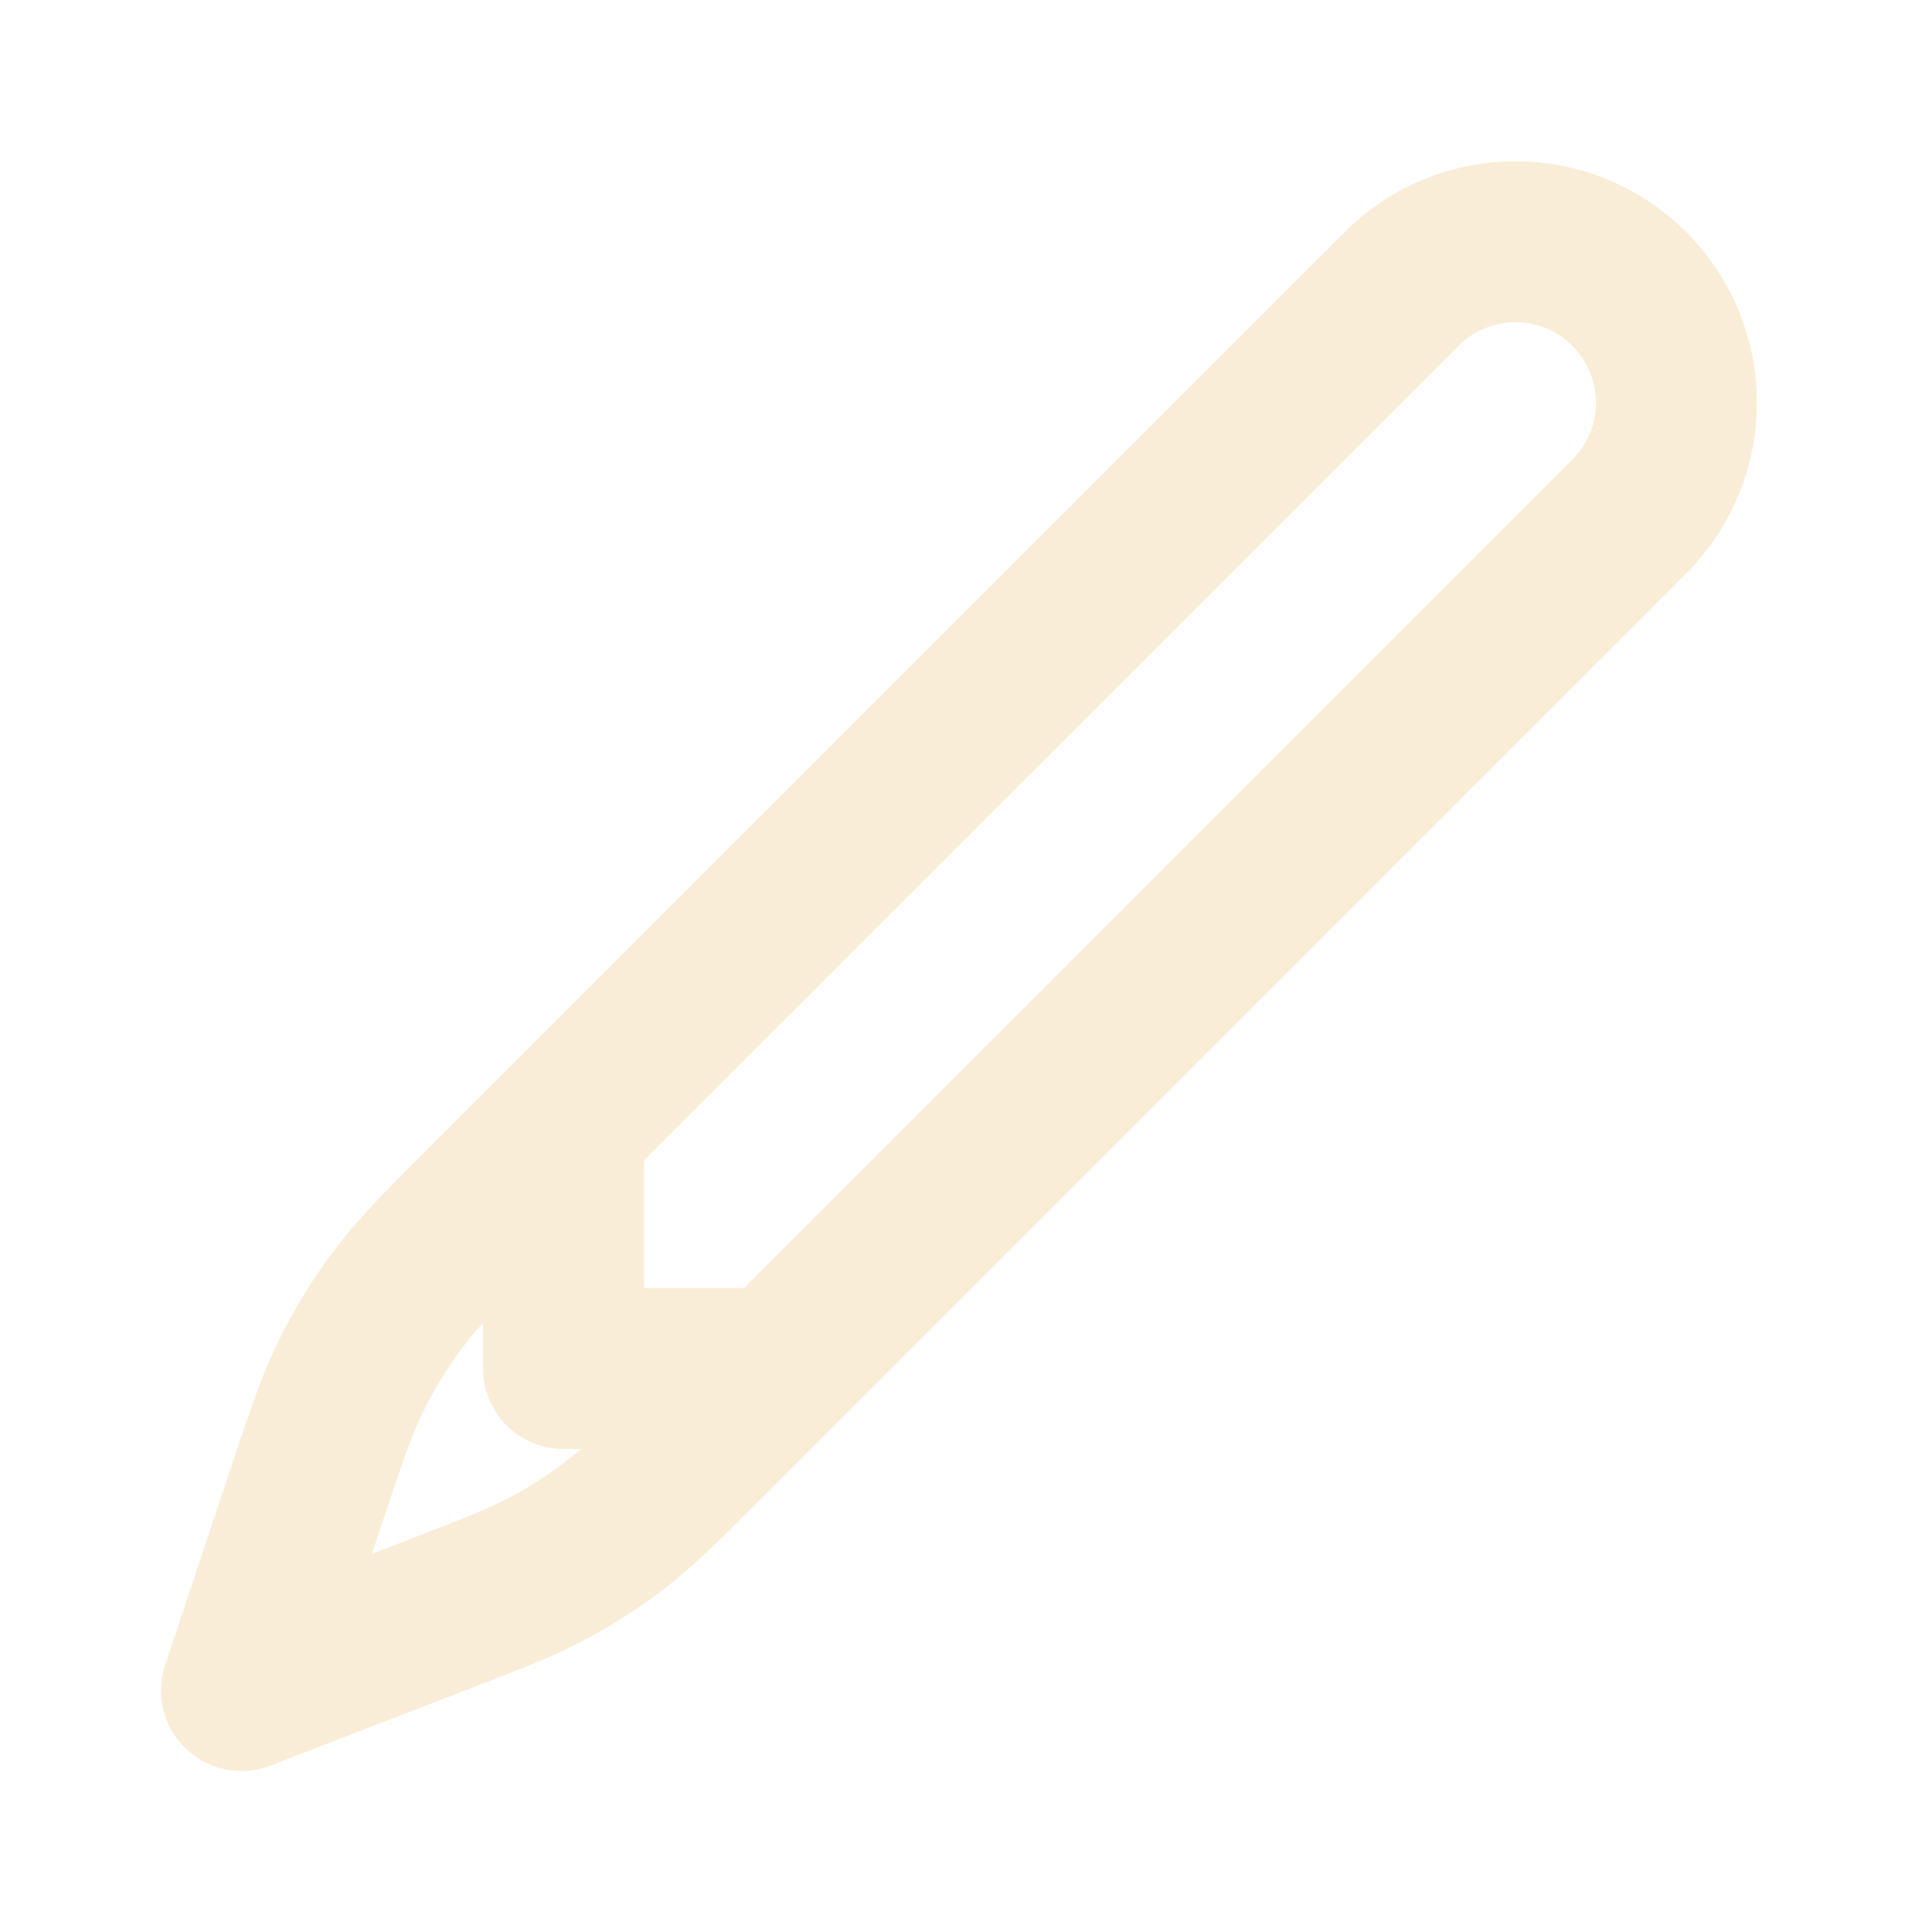
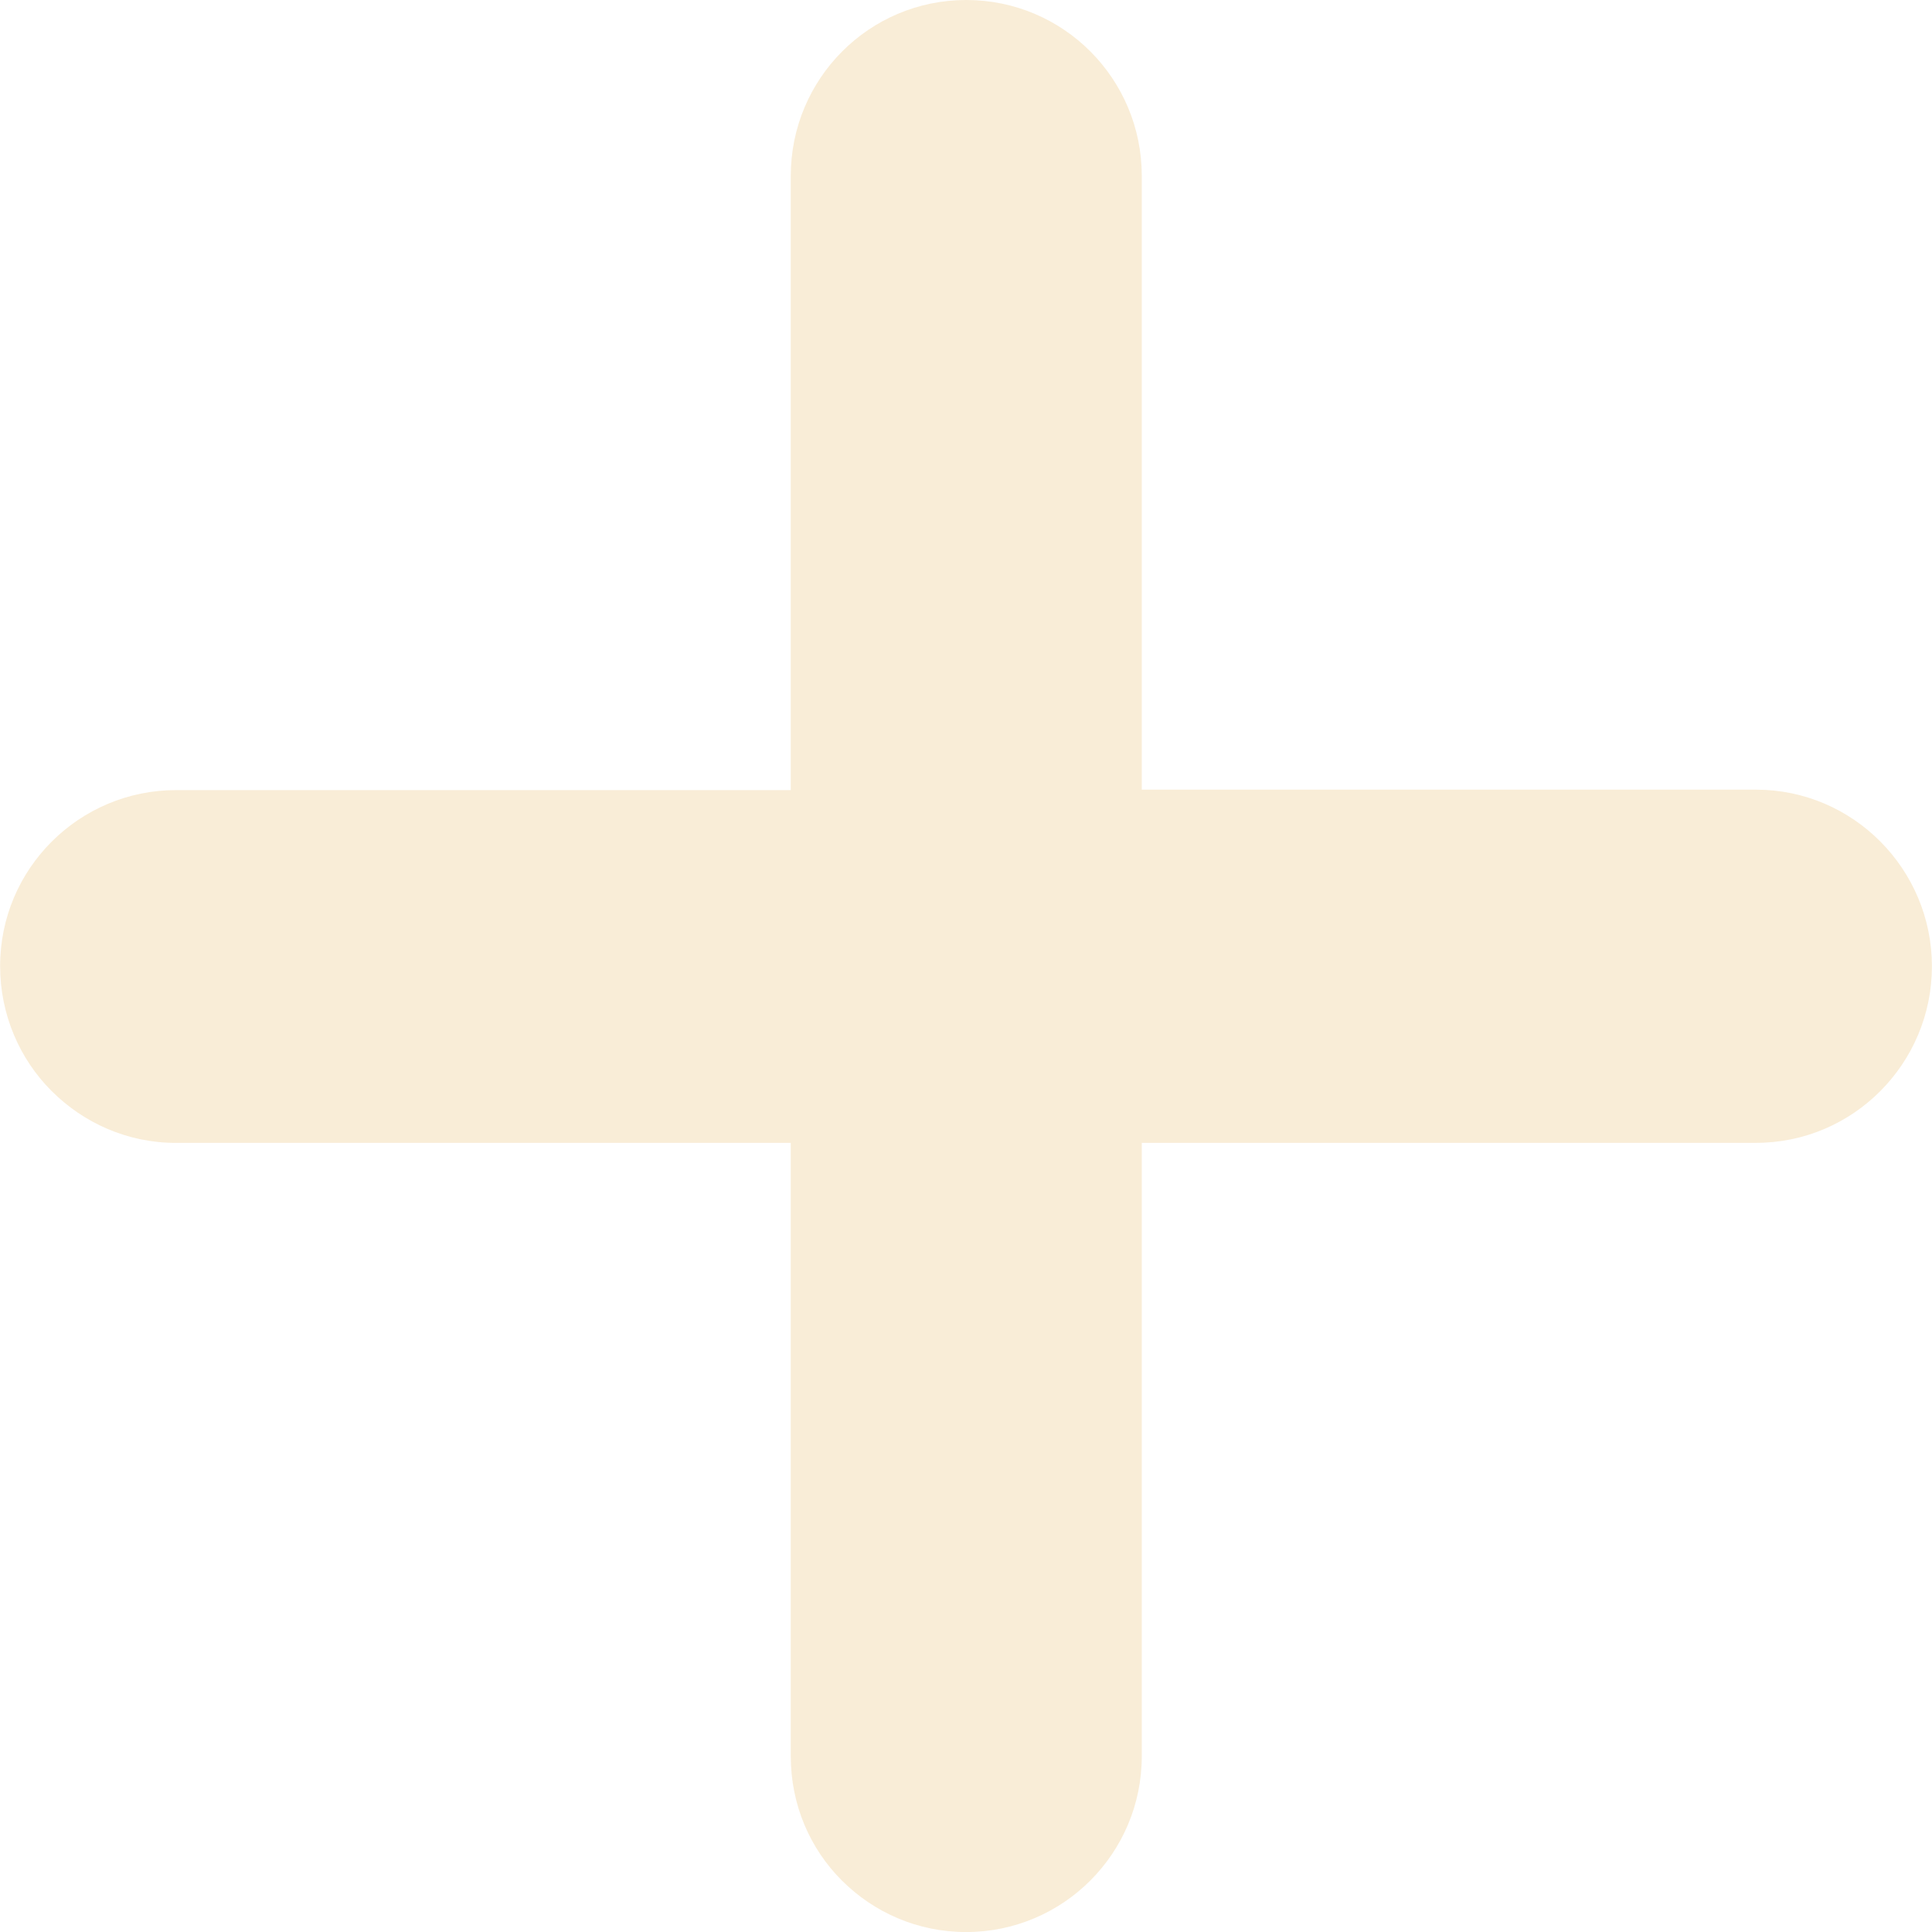
- <svg xmlns="http://www.w3.org/2000/svg" viewBox="0 0 24 24" fill="none">
+ <svg xmlns="http://www.w3.org/2000/svg" fill="#f9edd7" version="1.1" id="Capa_1" width="800px" height="800px" viewBox="0 0 45.402 45.402" xml:space="preserve">
  <g id="SVGRepo_bgCarrier" stroke-width="0" />
  <g id="SVGRepo_tracerCarrier" stroke-linecap="round" stroke-linejoin="round" />
  <g id="SVGRepo_iconCarrier">
-     <path d="M9.657 17L7 17L7 14M6.102 14.897L17.411 3.589C18.192 2.808 19.458 2.808 20.239 3.589C21.02 4.37 21.02 5.636 20.239 6.417L8.764 17.893C8.228 18.429 7.96 18.697 7.663 18.927C7.4 19.132 7.119 19.314 6.826 19.472C6.495 19.65 6.141 19.787 5.434 20.06L3 21L3.783 18.65C4.05 17.848 4.184 17.447 4.37 17.073C4.535 16.74 4.731 16.424 4.954 16.128C5.206 15.794 5.505 15.495 6.102 14.897Z" stroke="#f9edd7" stroke-width="2" stroke-linecap="round" stroke-linejoin="round" />
+     <g>
+       <path d="M41.267,18.557H26.832V4.134C26.832,1.851,24.99,0,22.707,0c-2.283,0-4.124,1.851-4.124,4.135v14.432H4.141 c-2.283,0-4.139,1.851-4.138,4.135c-0.001,1.141,0.46,2.187,1.207,2.934c0.748,0.749,1.78,1.222,2.92,1.222h14.453V41.27 c0,1.142,0.453,2.176,1.201,2.922c0.748,0.748,1.777,1.211,2.919,1.211c2.282,0,4.129-1.851,4.129-4.133V26.857h14.435 c2.283,0,4.134-1.867,4.133-4.15C45.399,20.425,43.548,18.557,41.267,18.557z" />
+     </g>
  </g>
</svg>
